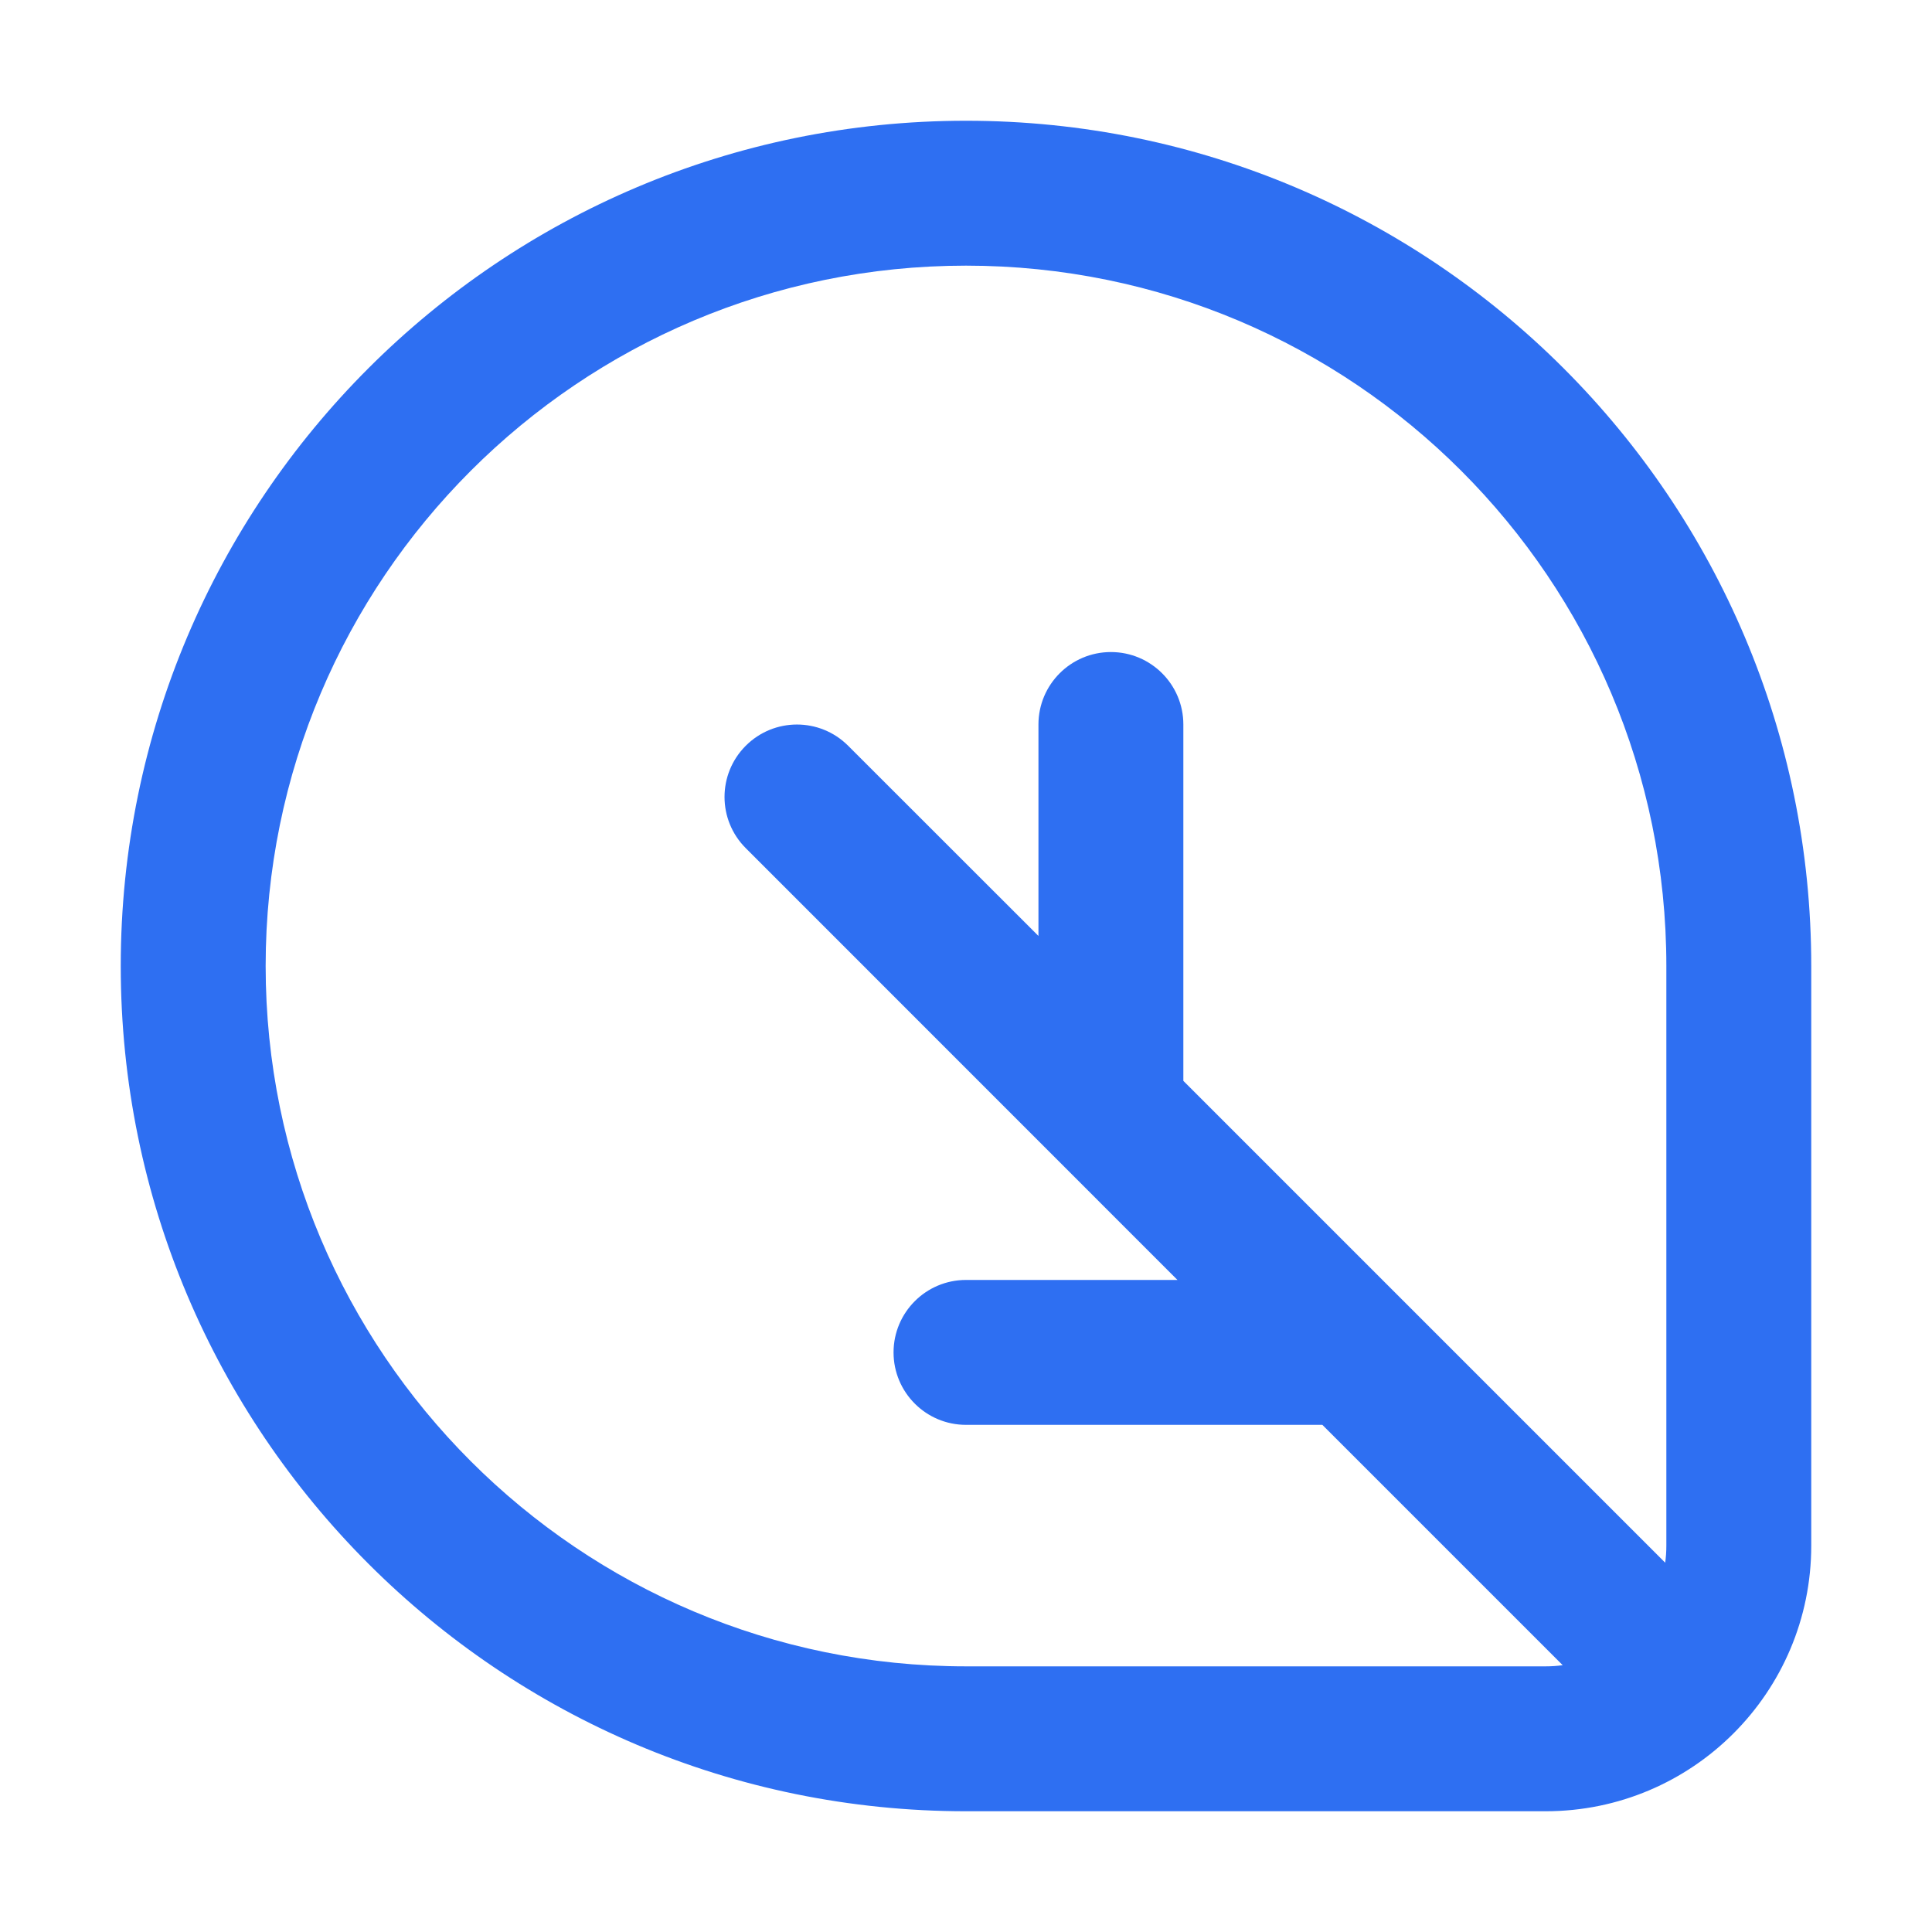
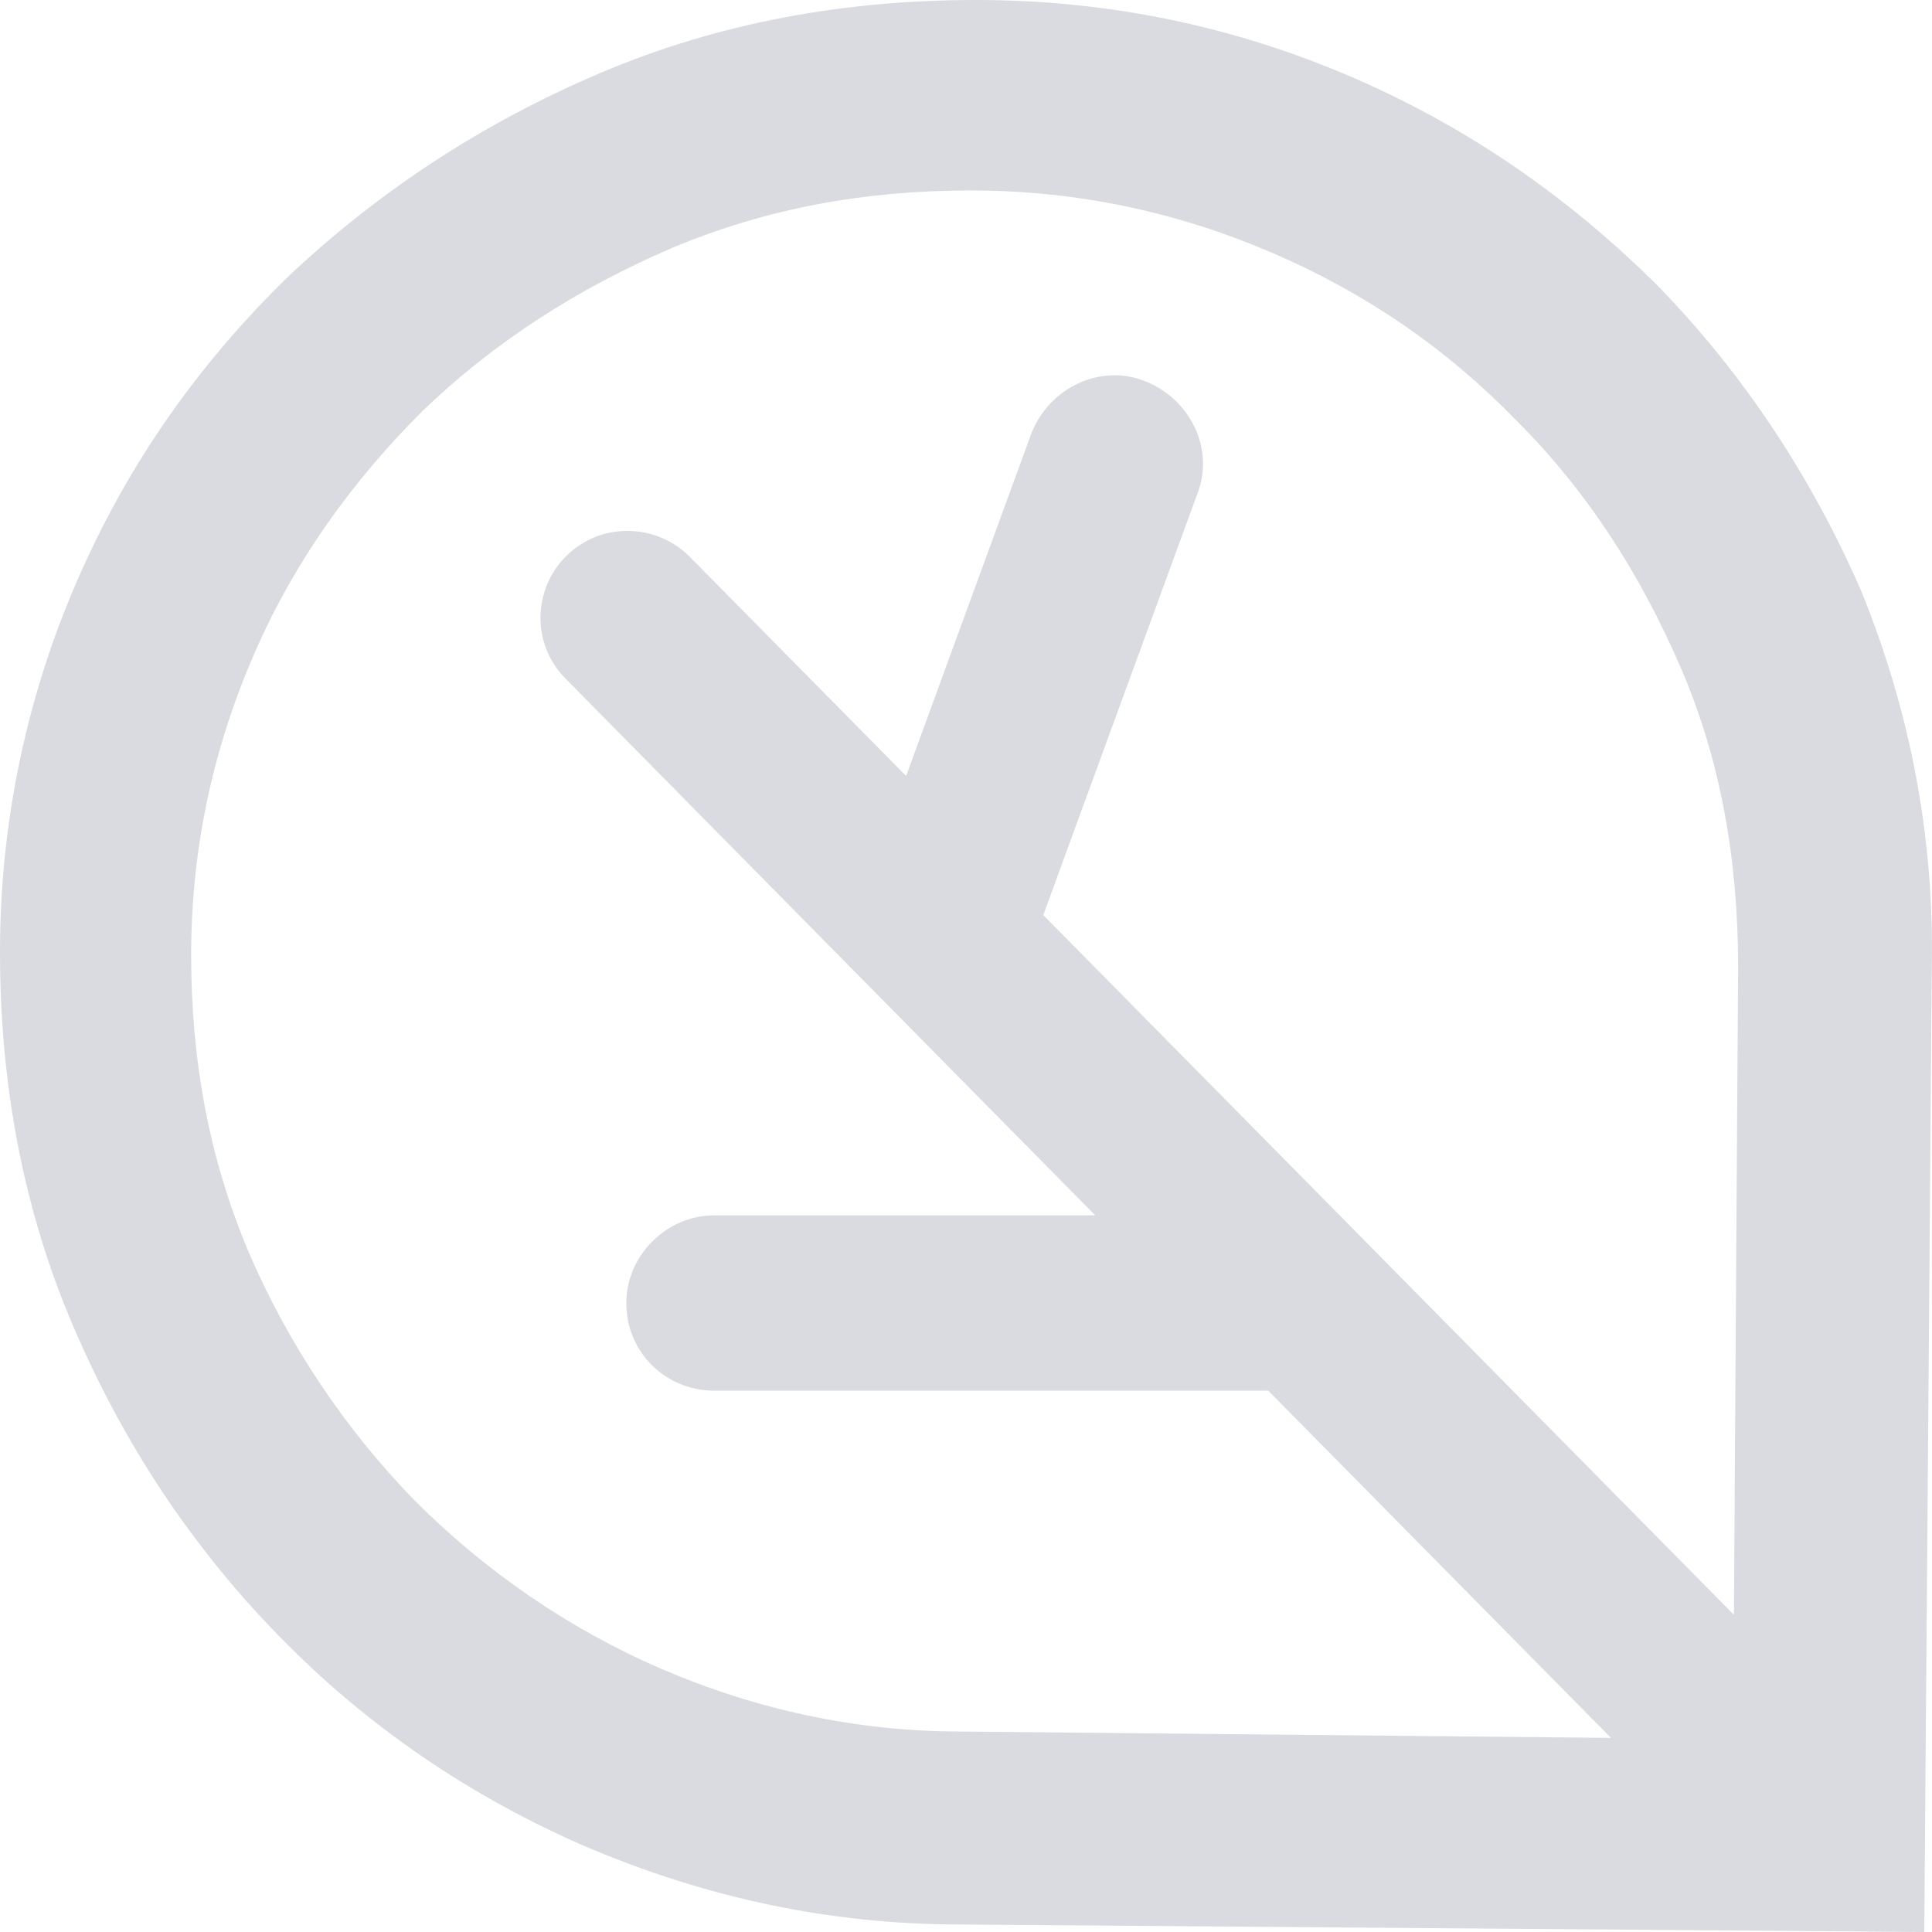
- <svg xmlns="http://www.w3.org/2000/svg" width="20" height="20" viewBox="0 0 20 20" fill="none">
-   <path fill-rule="evenodd" clip-rule="evenodd" d="M10 1.25C5.168 1.25 1.25 5.168 1.25 10C1.25 14.832 5.168 18.75 10 18.75H16C17.519 18.75 18.75 17.519 18.75 16V10C18.75 5.168 14.832 1.25 10 1.25ZM2.75 10C2.75 5.996 5.996 2.75 10 2.75C14.004 2.75 17.25 5.996 17.25 10V16C17.25 16.06 17.246 16.119 17.238 16.177L12.25 11.189V7.5C12.25 7.086 11.914 6.75 11.5 6.75C11.086 6.75 10.75 7.086 10.75 7.5V9.689L8.78 7.72C8.487 7.427 8.013 7.427 7.72 7.72C7.427 8.013 7.427 8.487 7.72 8.78L12.189 13.25H10C9.586 13.25 9.25 13.586 9.25 14C9.25 14.414 9.586 14.75 10 14.75H13.689L16.177 17.238C16.119 17.246 16.06 17.25 16 17.25H10C5.996 17.25 2.75 14.004 2.75 10Z" fill="#2E6FF2" />
+ <svg xmlns="http://www.w3.org/2000/svg" width="17" height="17" viewBox="0 0 17 17" fill="none">
+   <path fill-rule="evenodd" clip-rule="evenodd" d="M16.379 5.204C15.936 4.189 15.338 3.285 14.586 2.514C13.811 1.742 12.926 1.125 11.908 0.684C10.89 0.243 9.783 0 8.588 0C7.437 0 6.33 0.198 5.29 0.639C4.25 1.08 3.342 1.676 2.545 2.425C1.749 3.197 1.129 4.079 0.686 5.093C0.232 6.13 -0.001 7.248 6.29846e-06 8.379C6.29846e-06 9.525 0.199 10.628 0.642 11.664C1.085 12.7 1.682 13.604 2.457 14.398C3.232 15.192 4.139 15.809 5.157 16.25C6.197 16.691 7.282 16.934 8.455 16.934L16.932 17L16.998 8.511C17.021 7.342 16.799 6.24 16.379 5.204ZM9.18 8.052L15.257 14.209L15.294 8.511C15.294 7.563 15.139 6.681 14.785 5.865C14.431 5.049 13.966 4.322 13.347 3.704C12.727 3.065 12.018 2.58 11.2 2.227C10.381 1.874 9.495 1.676 8.544 1.676C7.614 1.676 6.751 1.83 5.91 2.183C5.091 2.536 4.36 2.999 3.718 3.616C3.099 4.234 2.59 4.939 2.236 5.755C1.881 6.571 1.682 7.453 1.682 8.401C1.682 9.327 1.837 10.187 2.191 11.025C2.541 11.835 3.036 12.574 3.652 13.207C4.272 13.825 5.002 14.332 5.821 14.685C6.64 15.038 7.525 15.236 8.455 15.236L14.175 15.292L11.159 12.236C11.143 12.237 11.127 12.237 11.111 12.237H6.286C5.865 12.237 5.511 11.907 5.511 11.466C5.511 11.047 5.865 10.694 6.286 10.694H9.637L4.98 5.975C4.67 5.667 4.692 5.182 4.98 4.895C5.29 4.586 5.777 4.608 6.065 4.895L7.973 6.828L9.075 3.814C9.23 3.418 9.672 3.197 10.071 3.352C10.469 3.506 10.691 3.947 10.536 4.344L9.18 8.052Z" fill="#D9DBE0" />
</svg>
